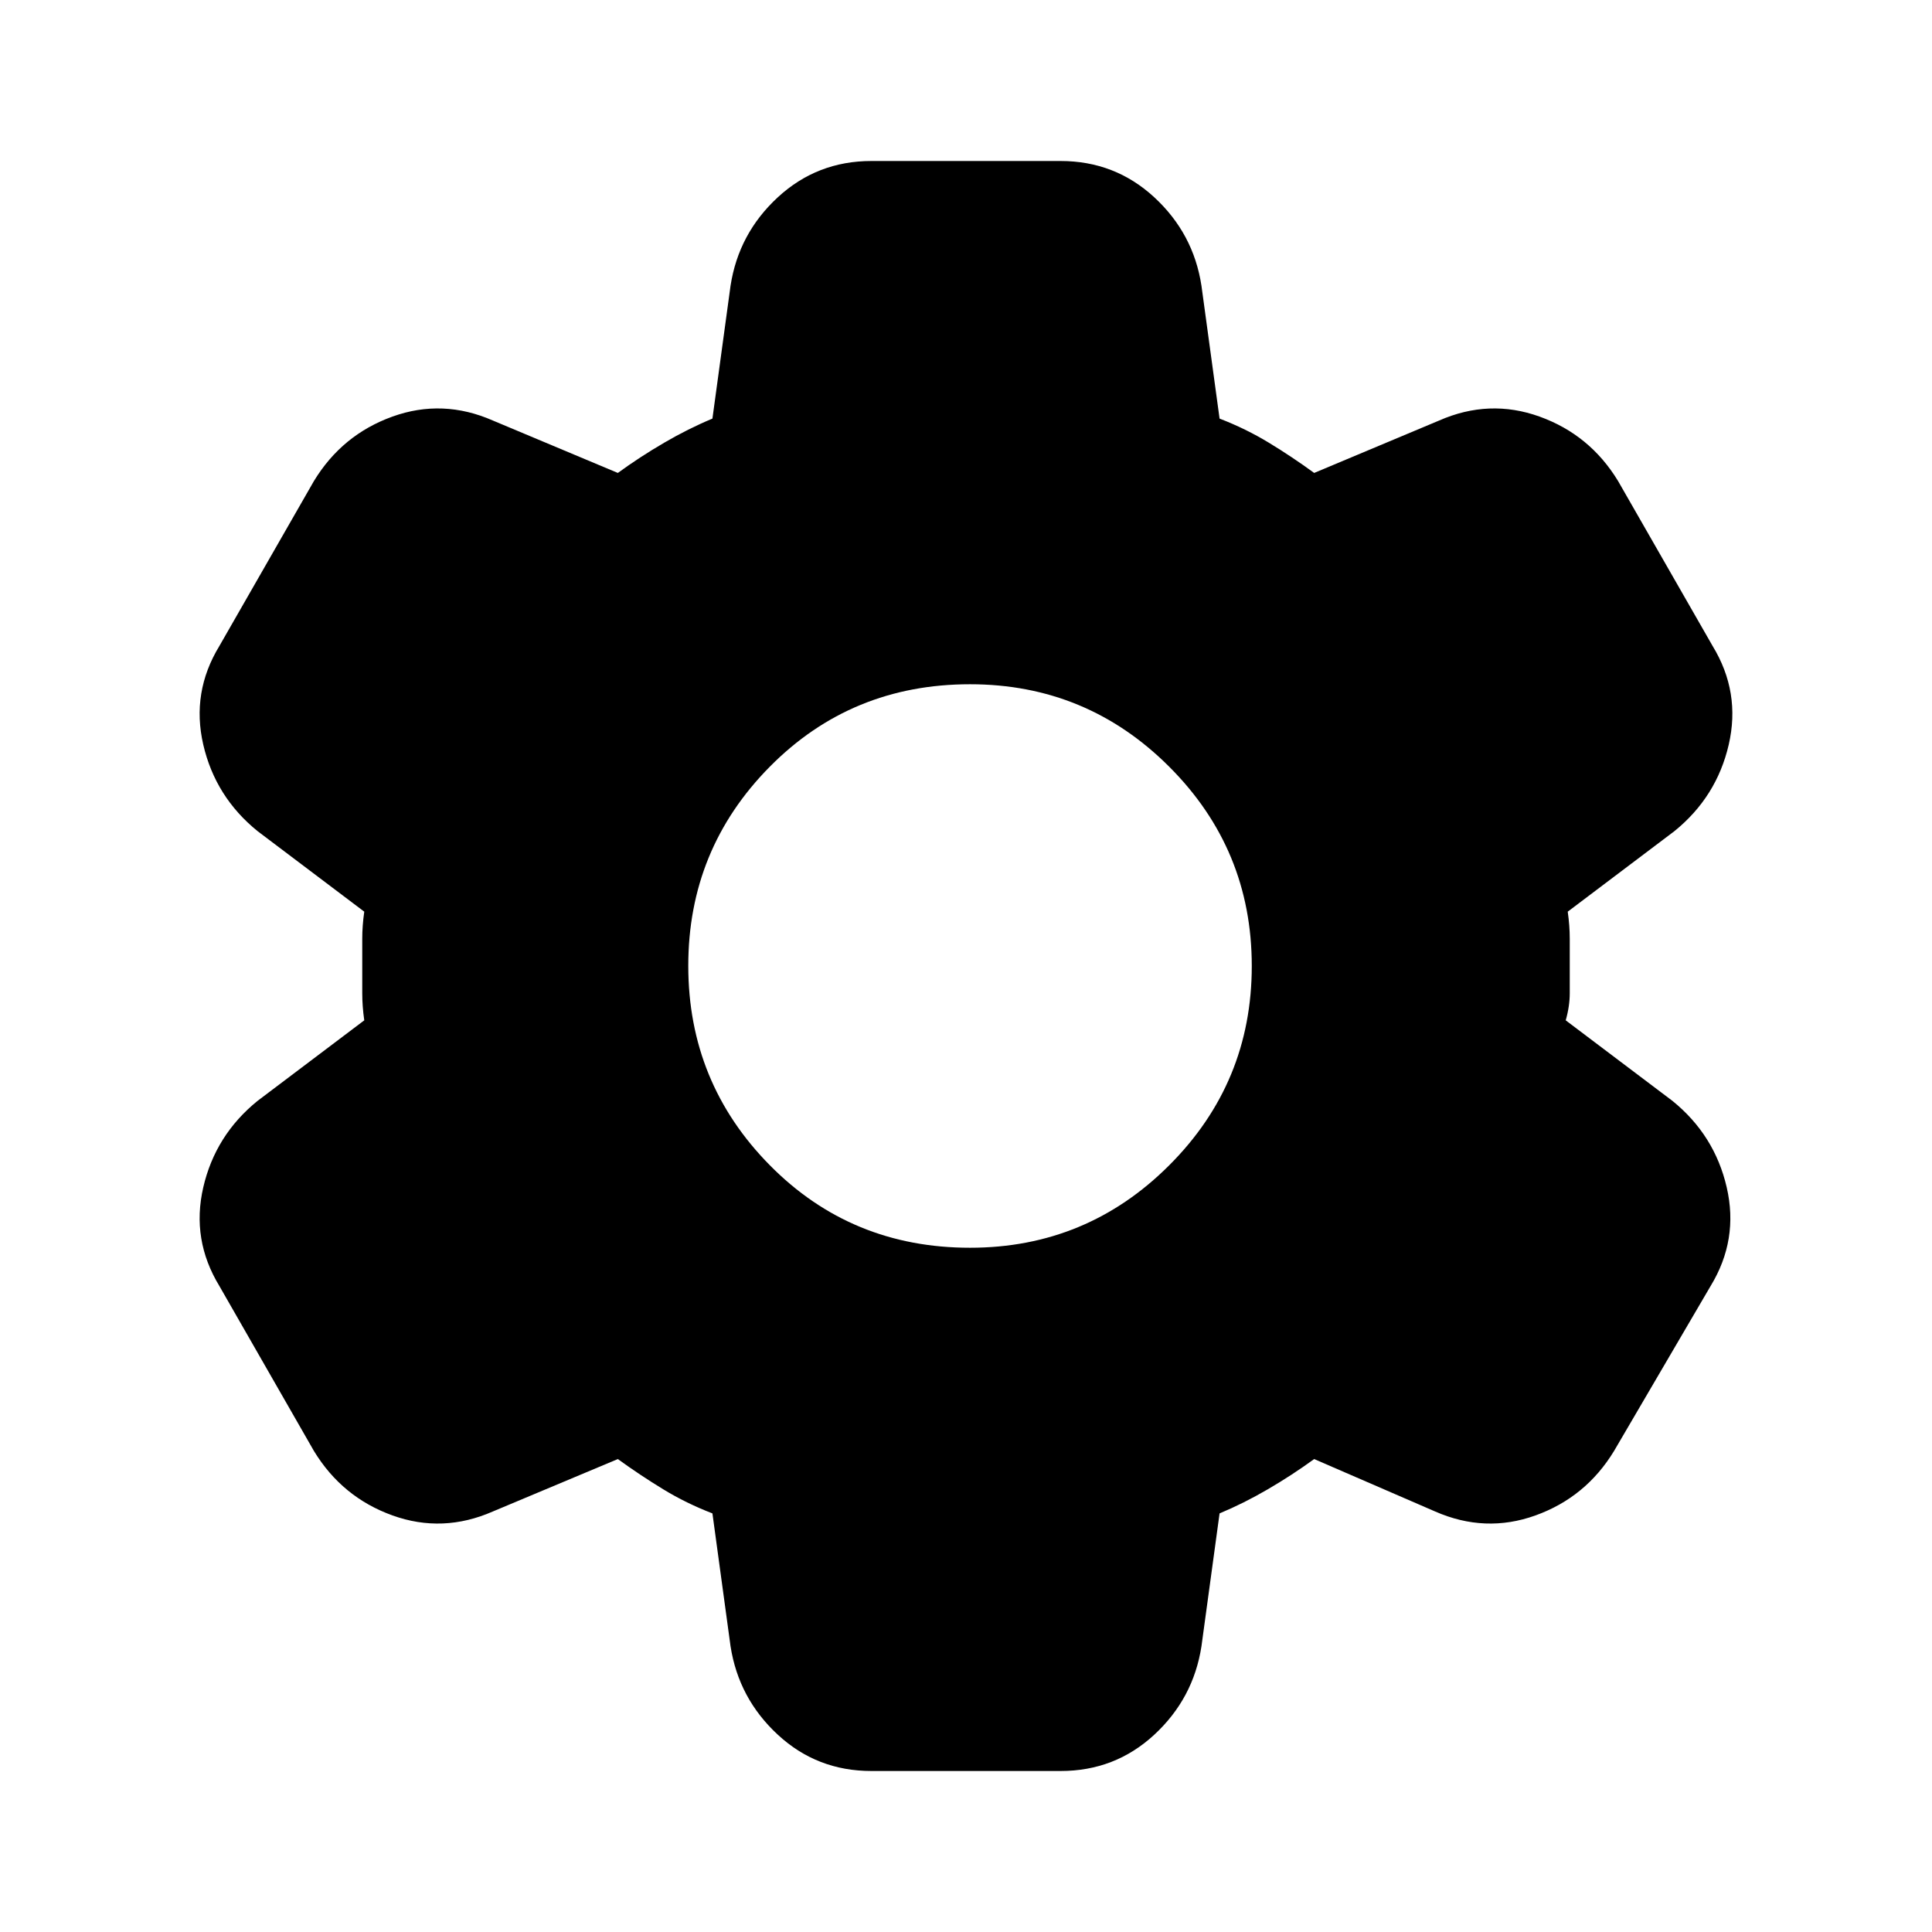
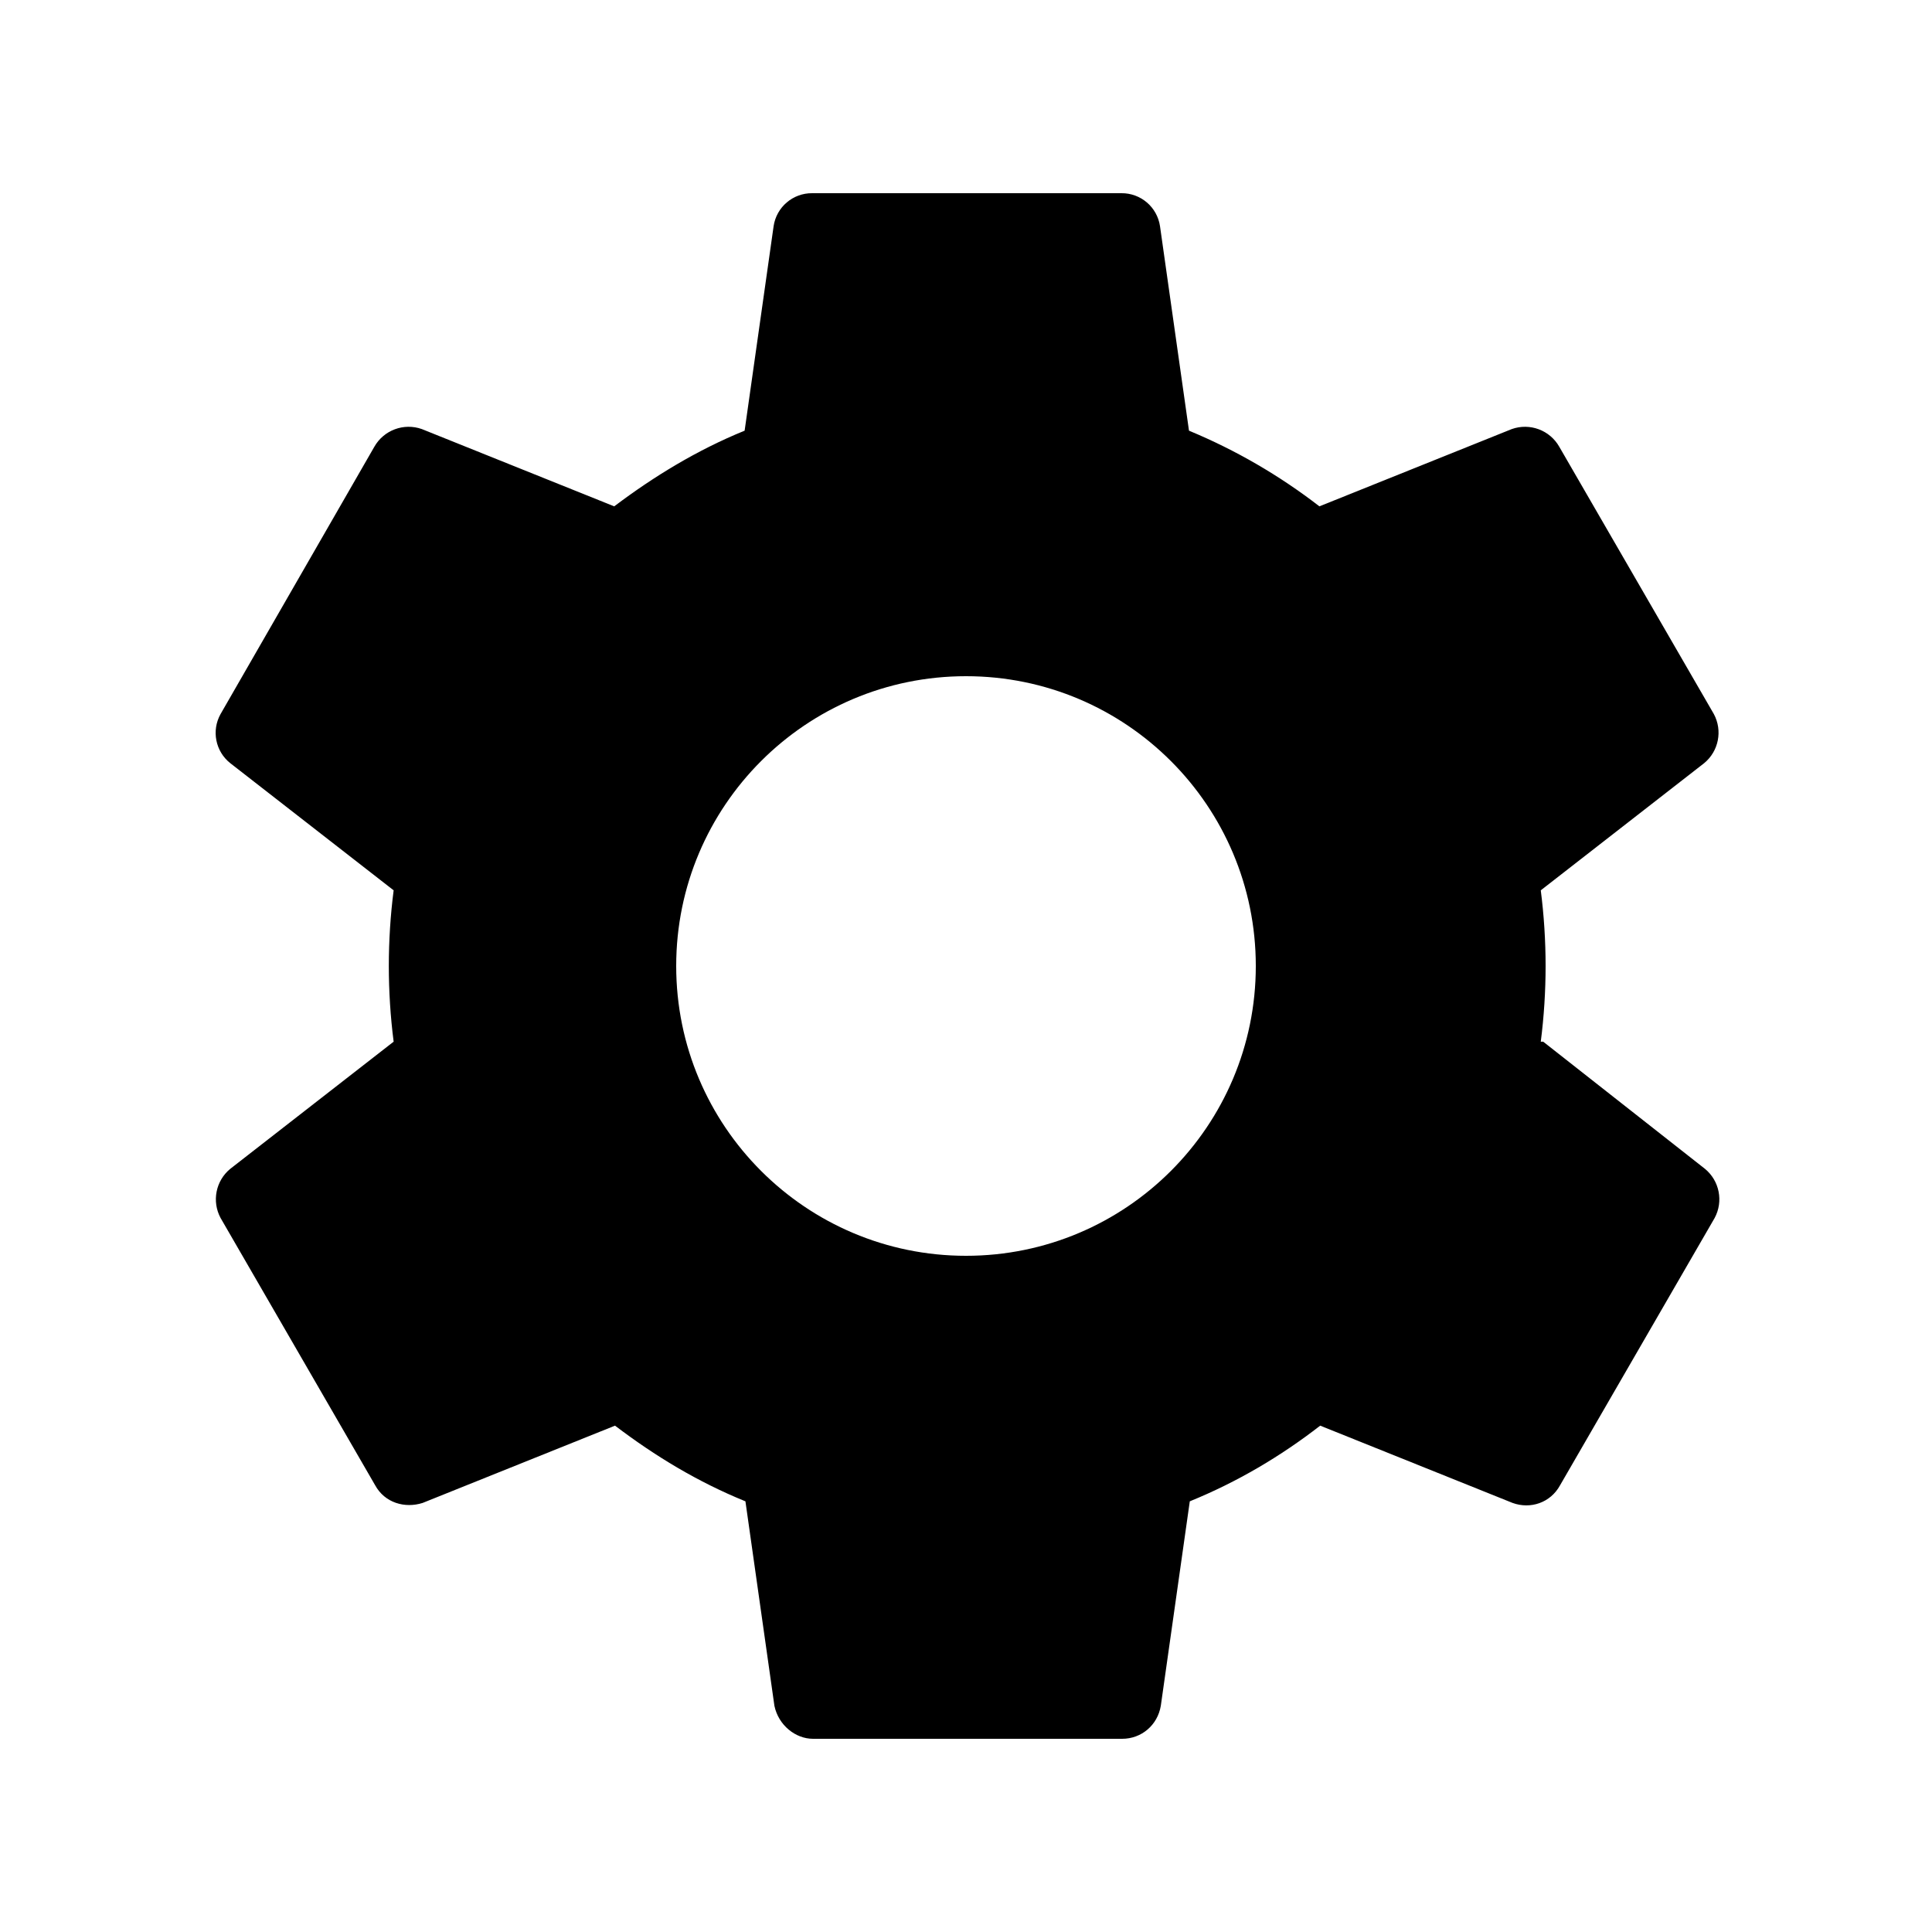
<svg xmlns="http://www.w3.org/2000/svg" viewBox="0 0 24 24">
-   <path fill="currentColor" d="M10.825 22q-.675 0-1.162-.45t-.588-1.1L8.85 18.8q-.325-.125-.612-.3t-.563-.375l-1.55.65q-.625.275-1.25.05t-.975-.8l-1.175-2.05q-.35-.575-.2-1.225t.675-1.075l1.325-1Q4.5 12.5 4.5 12.337v-.675q0-.162.025-.337l-1.325-1Q2.675 9.9 2.525 9.25t.2-1.225L3.9 5.975q.35-.575.975-.8t1.25.05l1.55.65q.275-.2.575-.375t.6-.3l.225-1.65q.1-.65.588-1.1T10.825 2h2.35q.675 0 1.163.45t.587 1.1l.225 1.65q.325.125.613.3t.562.375l1.55-.65q.625-.275 1.25-.05t.975.8l1.175 2.05q.35.575.2 1.225t-.675 1.075l-1.325 1q.025.175.025.338v.674q0 .163-.05.338l1.325 1q.525.425.675 1.075t-.2 1.225l-1.2 2.05q-.35.575-.975.8t-1.25-.05l-1.5-.65q-.275.2-.575.375t-.6.3l-.225 1.65q-.1.65-.587 1.1t-1.163.45zm1.225-6.5q1.45 0 2.475-1.025T15.55 12t-1.025-2.475T12.05 8.5q-1.475 0-2.488 1.025T8.55 12t1.013 2.475T12.05 15.5" />
+   <path fill="currentColor" d="M19.14 12.94c.04-.31.06-.63.06-.94 0-.31-.02-.63-.06-.94l2.03-1.58a.49.49 0 0 0 .12-.61l-1.92-3.32a.49.49 0 0 0-.59-.22l-2.39.96a7.09 7.09 0 0 0-1.62-.94l-.36-2.54a.48.48 0 0 0-.48-.41h-3.84a.48.48 0 0 0-.48.41l-.36 2.54c-.59.24-1.13.57-1.62.94l-2.39-.96a.49.49 0 0 0-.59.22L2.74 8.87a.48.48 0 0 0 .12.61l2.03 1.58c-.04.31-.06.63-.06.94s.02.63.06.94l-2.03 1.58a.49.49 0 0 0-.12.61l1.92 3.32c.12.22.37.29.59.22l2.39-.96c.5.38 1.03.7 1.62.94l.36 2.54c.05.24.26.41.48.41h3.84c.24 0 .44-.17.48-.41l.36-2.54c.59-.24 1.13-.56 1.62-.94l2.39.96c.22.08.47 0 .59-.22l1.92-3.32a.49.49 0 0 0-.12-.61l-2.01-1.58ZM12 15.6A3.6 3.6 0 1 1 12 8.4a3.6 3.6 0 0 1 0 7.2Z" />
</svg>
